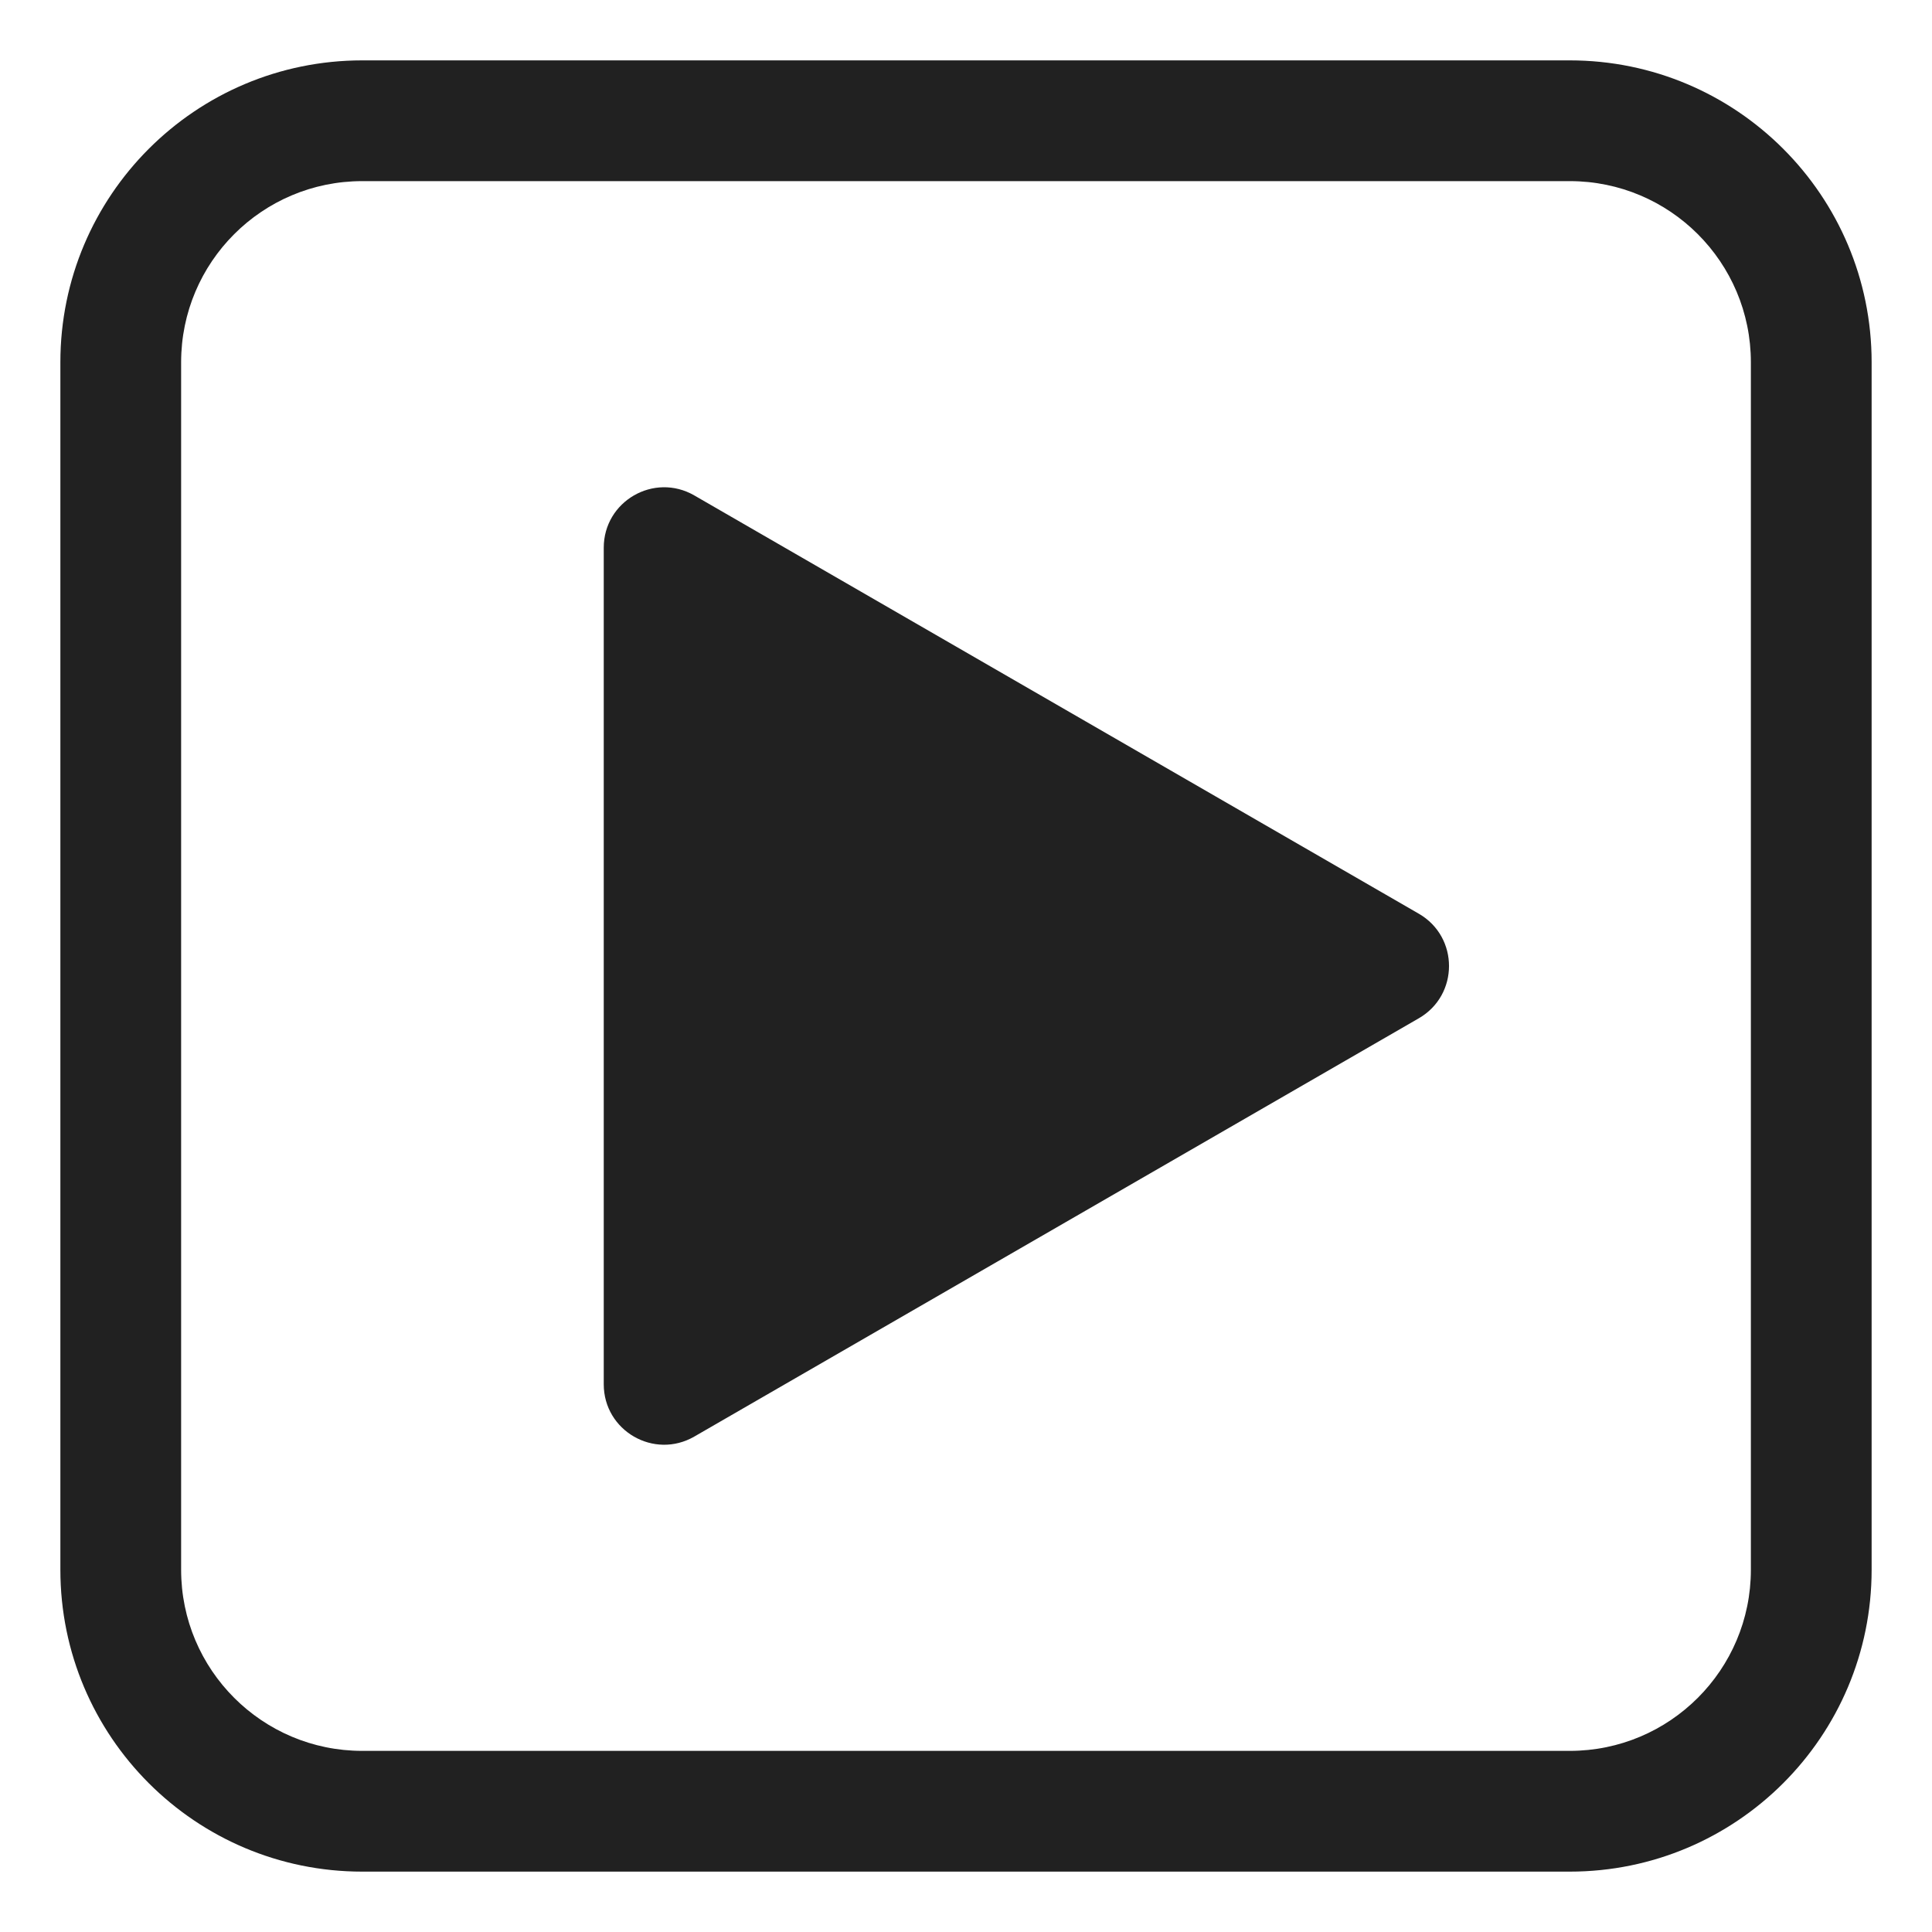
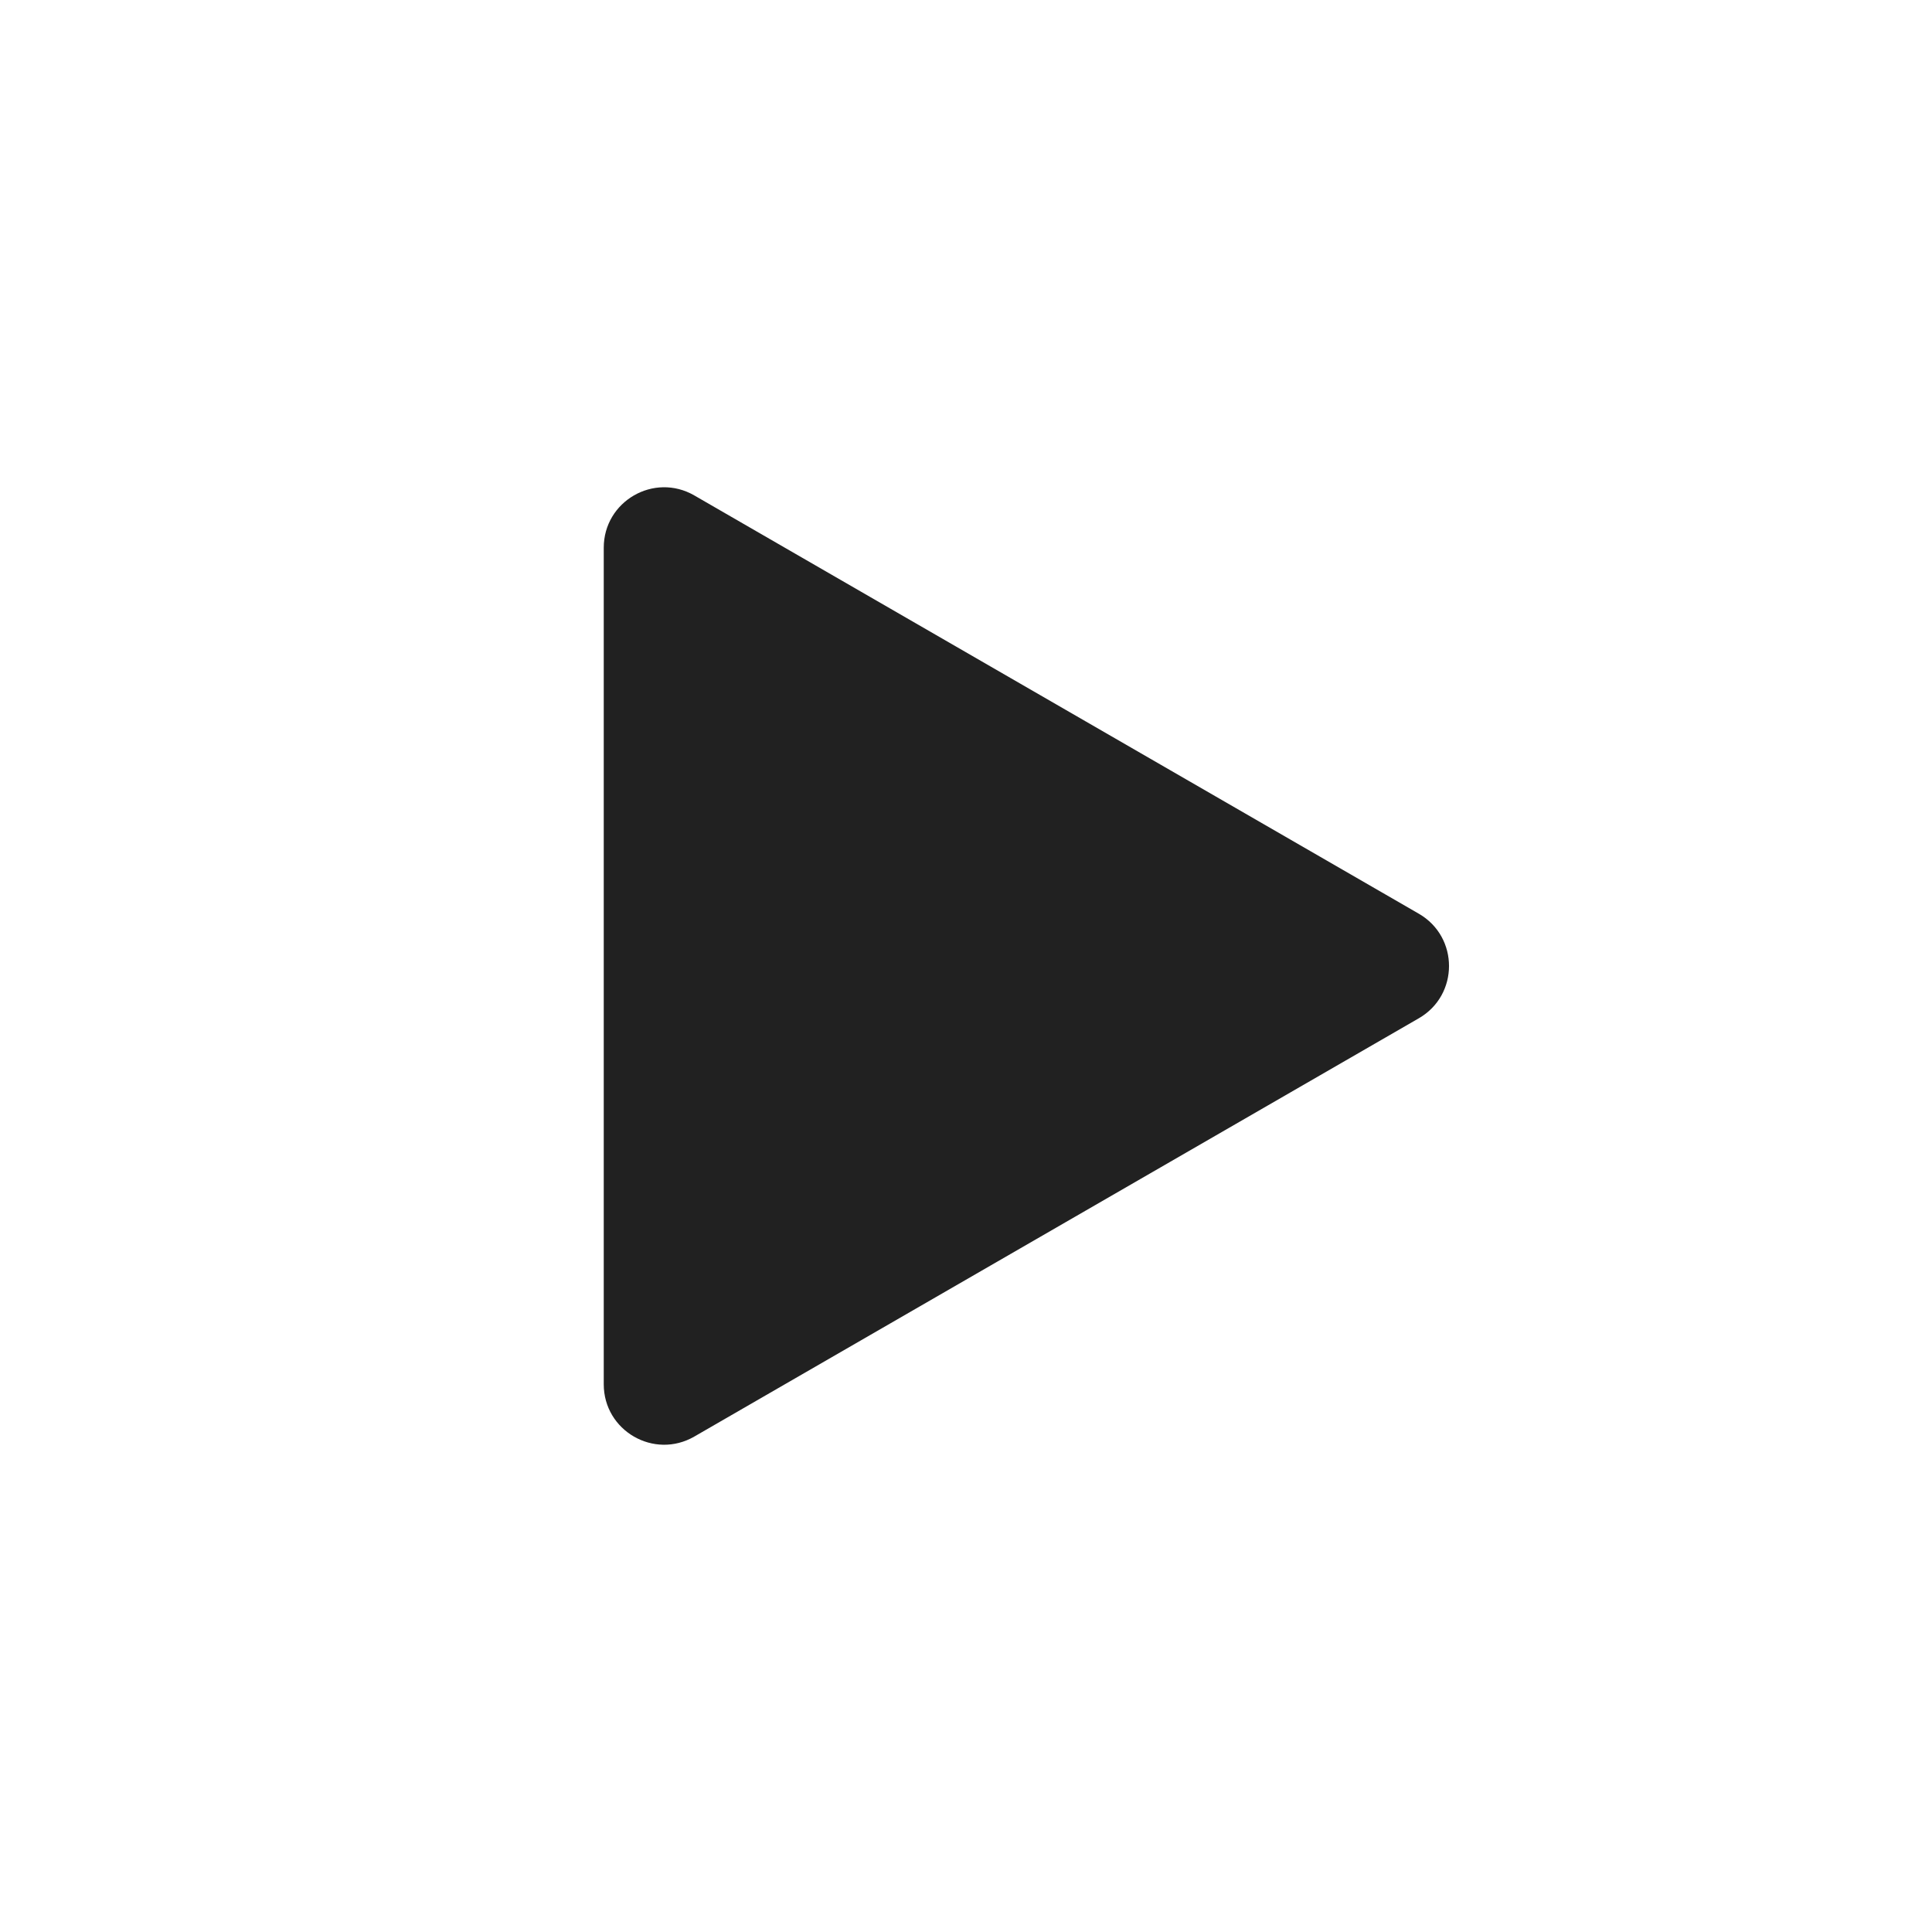
<svg xmlns="http://www.w3.org/2000/svg" width="320" height="320" viewBox="0 0 32 32" fill="none">
  <path d="M23.5 16.866C24.167 16.481 24.167 15.519 23.5 15.134L11.5 8.206C10.833 7.821 10 8.302 10 9.072L10 22.928C10 23.698 10.833 24.179 11.5 23.794L23.5 16.866Z" fill="#212121" />
-   <path d="M6 1C3.239 1 1 3.239 1 6V26C1 28.761 3.239 31 6 31H26C28.761 31 31 28.761 31 26V6C31 3.239 28.761 1 26 1H6ZM3 6C3 4.343 4.343 3 6 3H26C27.657 3 29 4.343 29 6V26C29 27.657 27.657 29 26 29H6C4.343 29 3 27.657 3 26V6Z" fill="#212121" />
</svg>
